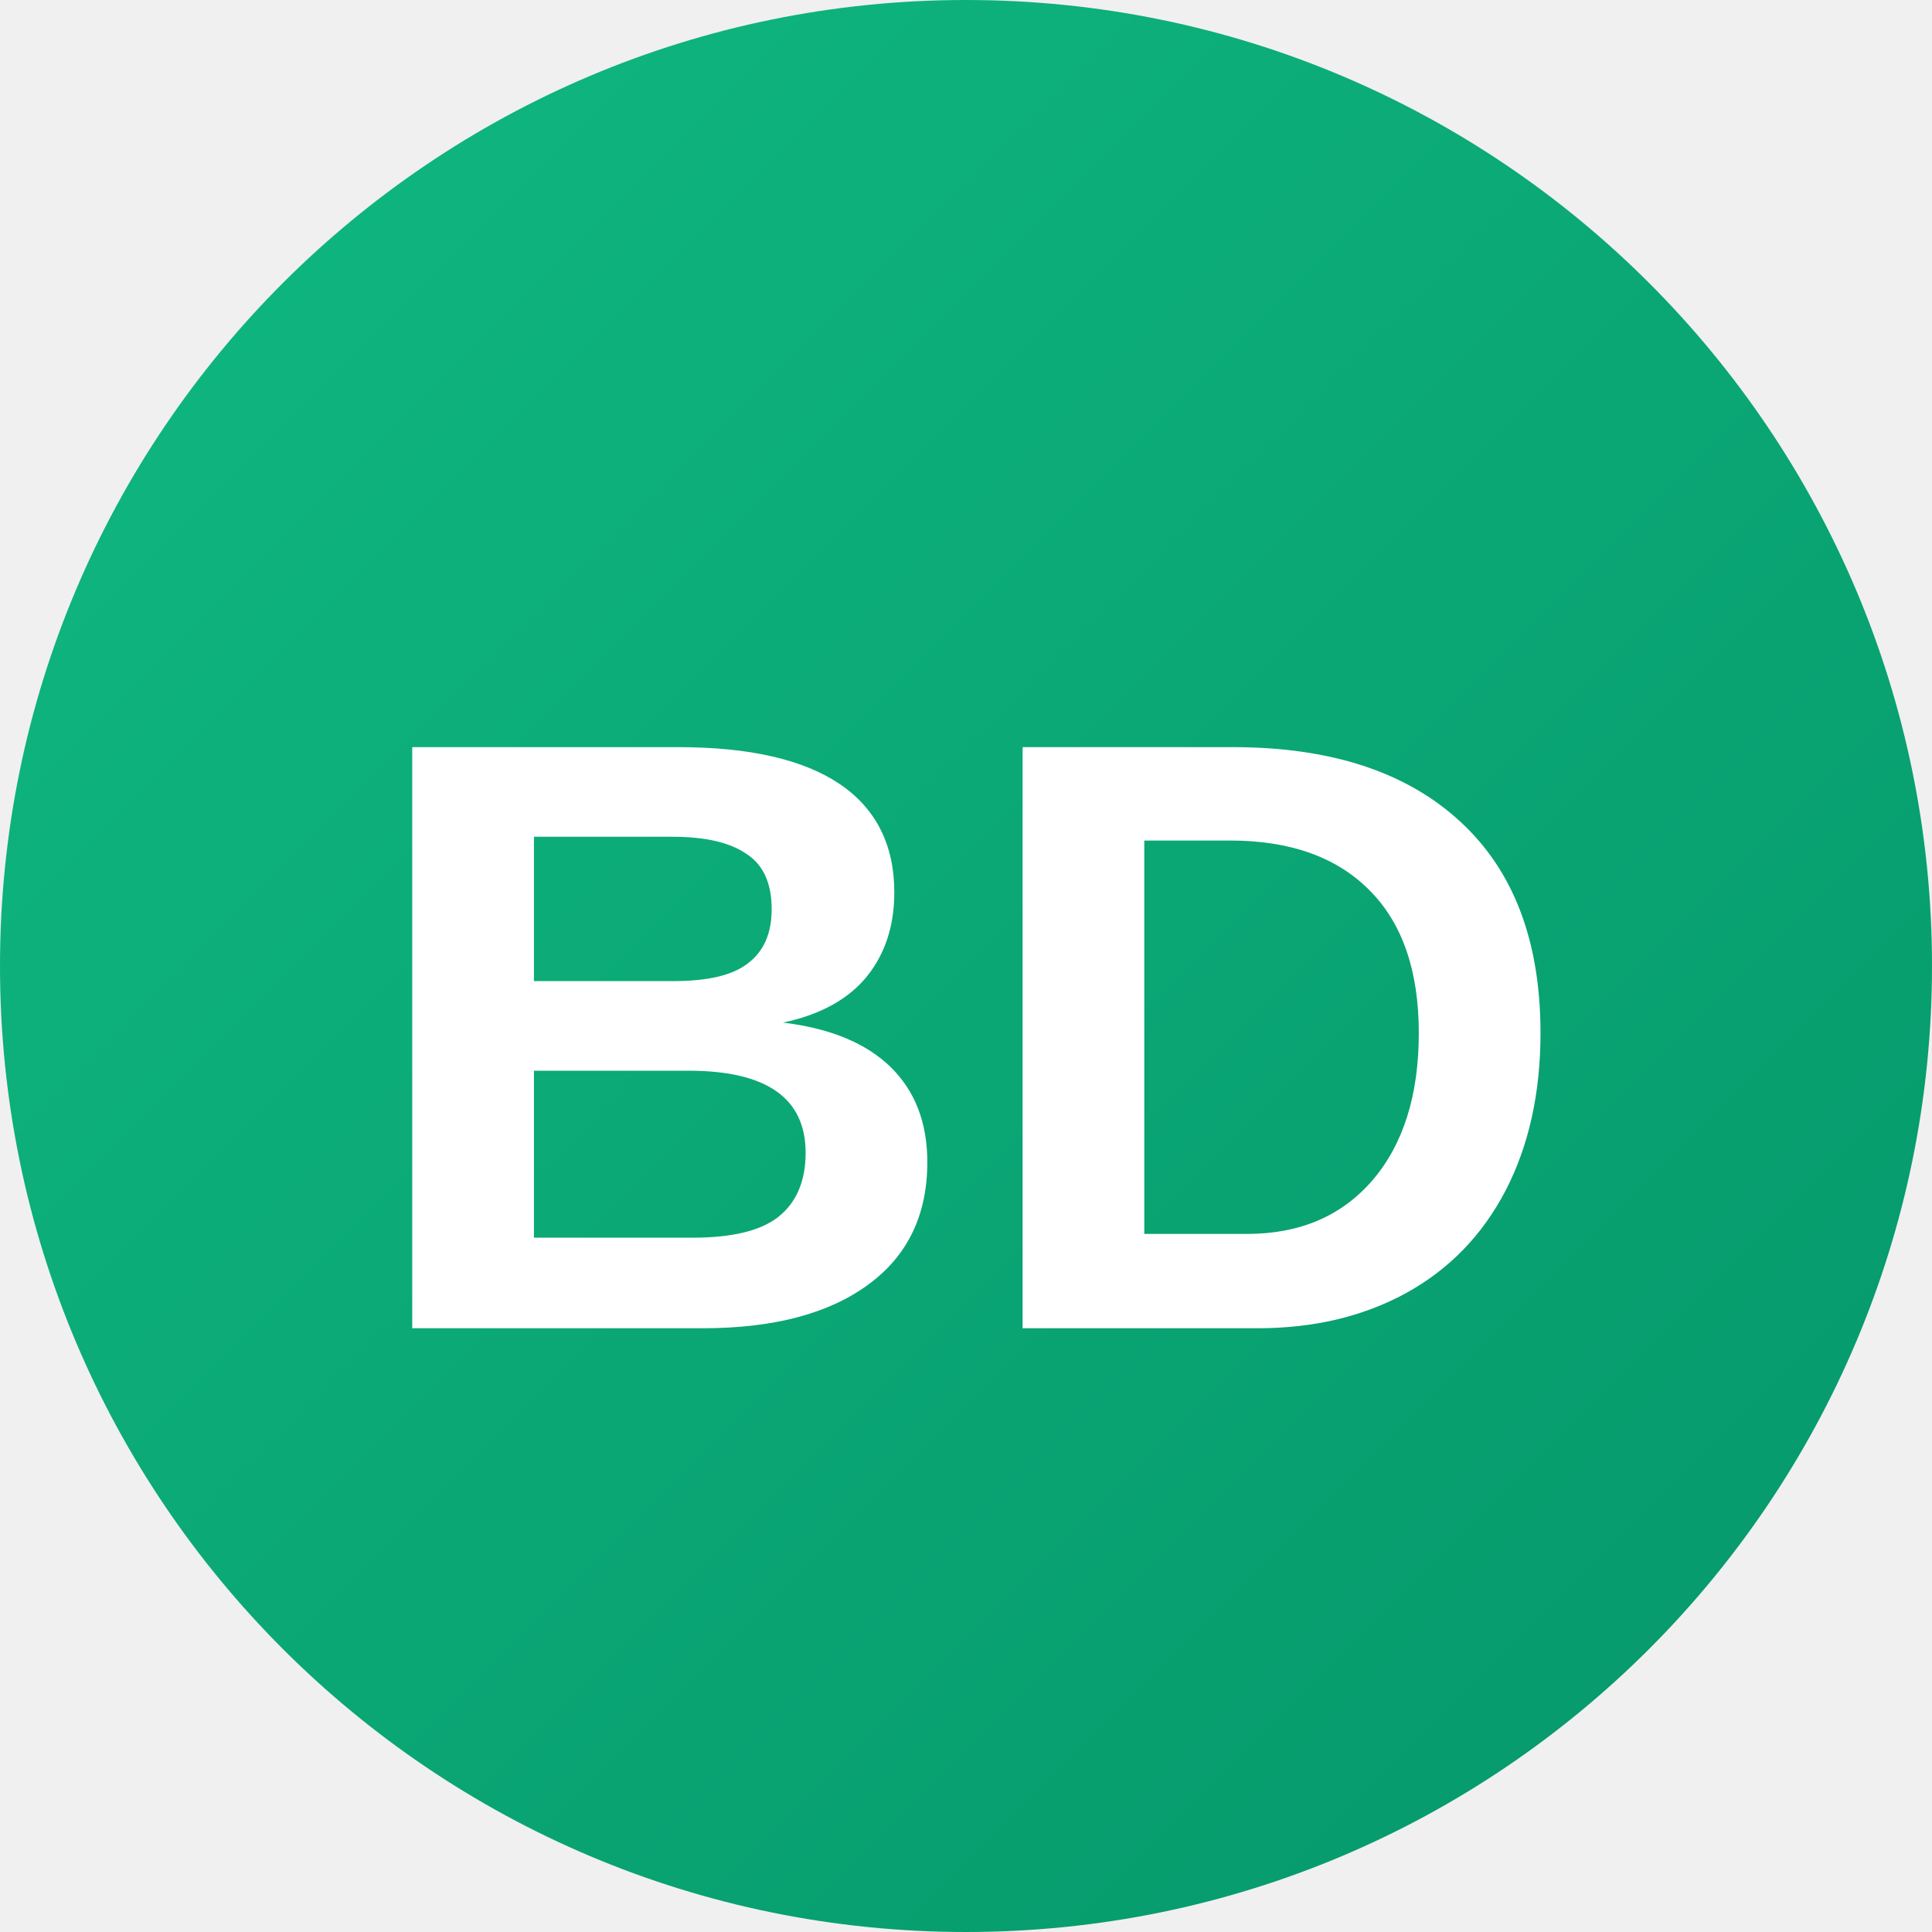
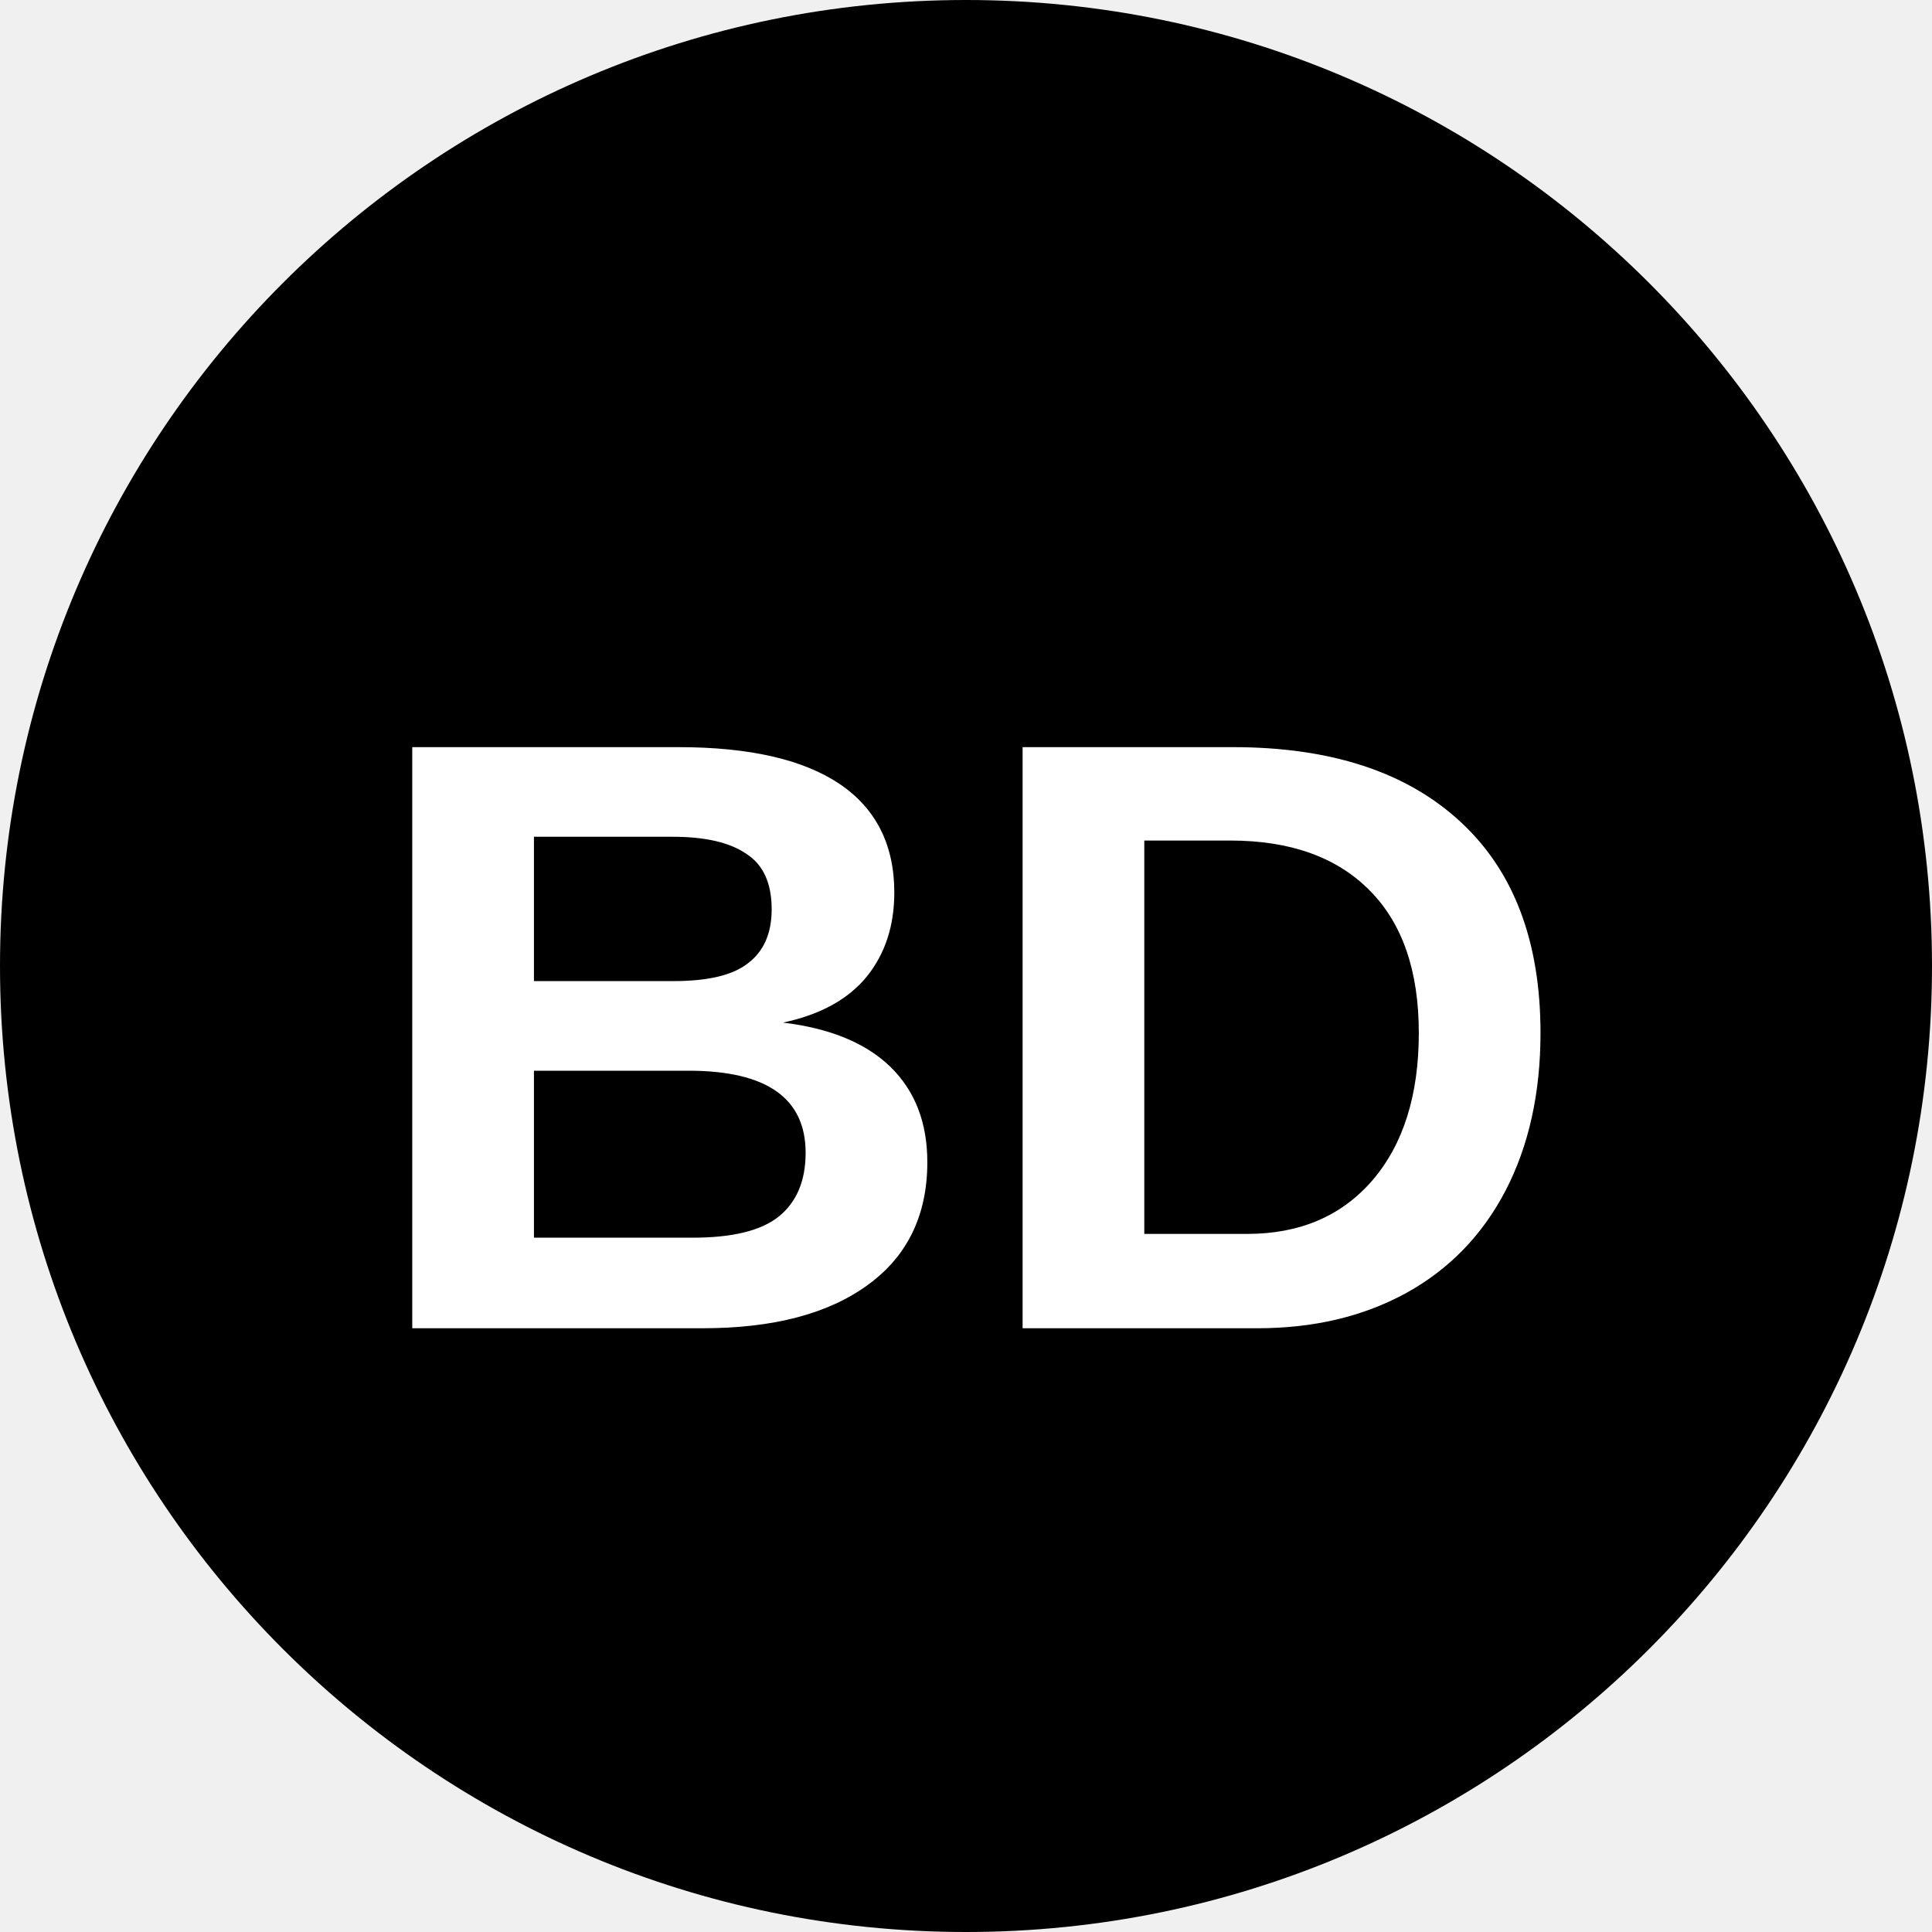
<svg xmlns="http://www.w3.org/2000/svg" viewBox="0 0 32 32">
  <defs>
    <linearGradient id="grad" x1="0%" y1="0%" x2="100%" y2="100%">
      <stop offset="0%" style="stop-color:#10b981;stop-opacity:1" />
      <stop offset="100%" style="stop-color:#059669;stop-opacity:1" />
    </linearGradient>
  </defs>
-   <circle cx="16" cy="16" r="16" fill="url(#grad)" />
+   <circle cx="16" cy="16" r="16" fill="#000000" />
  <text x="16" y="22" text-anchor="middle" fill="white" font-family="Arial, sans-serif" font-size="14" font-weight="bold">BD</text>
</svg>
